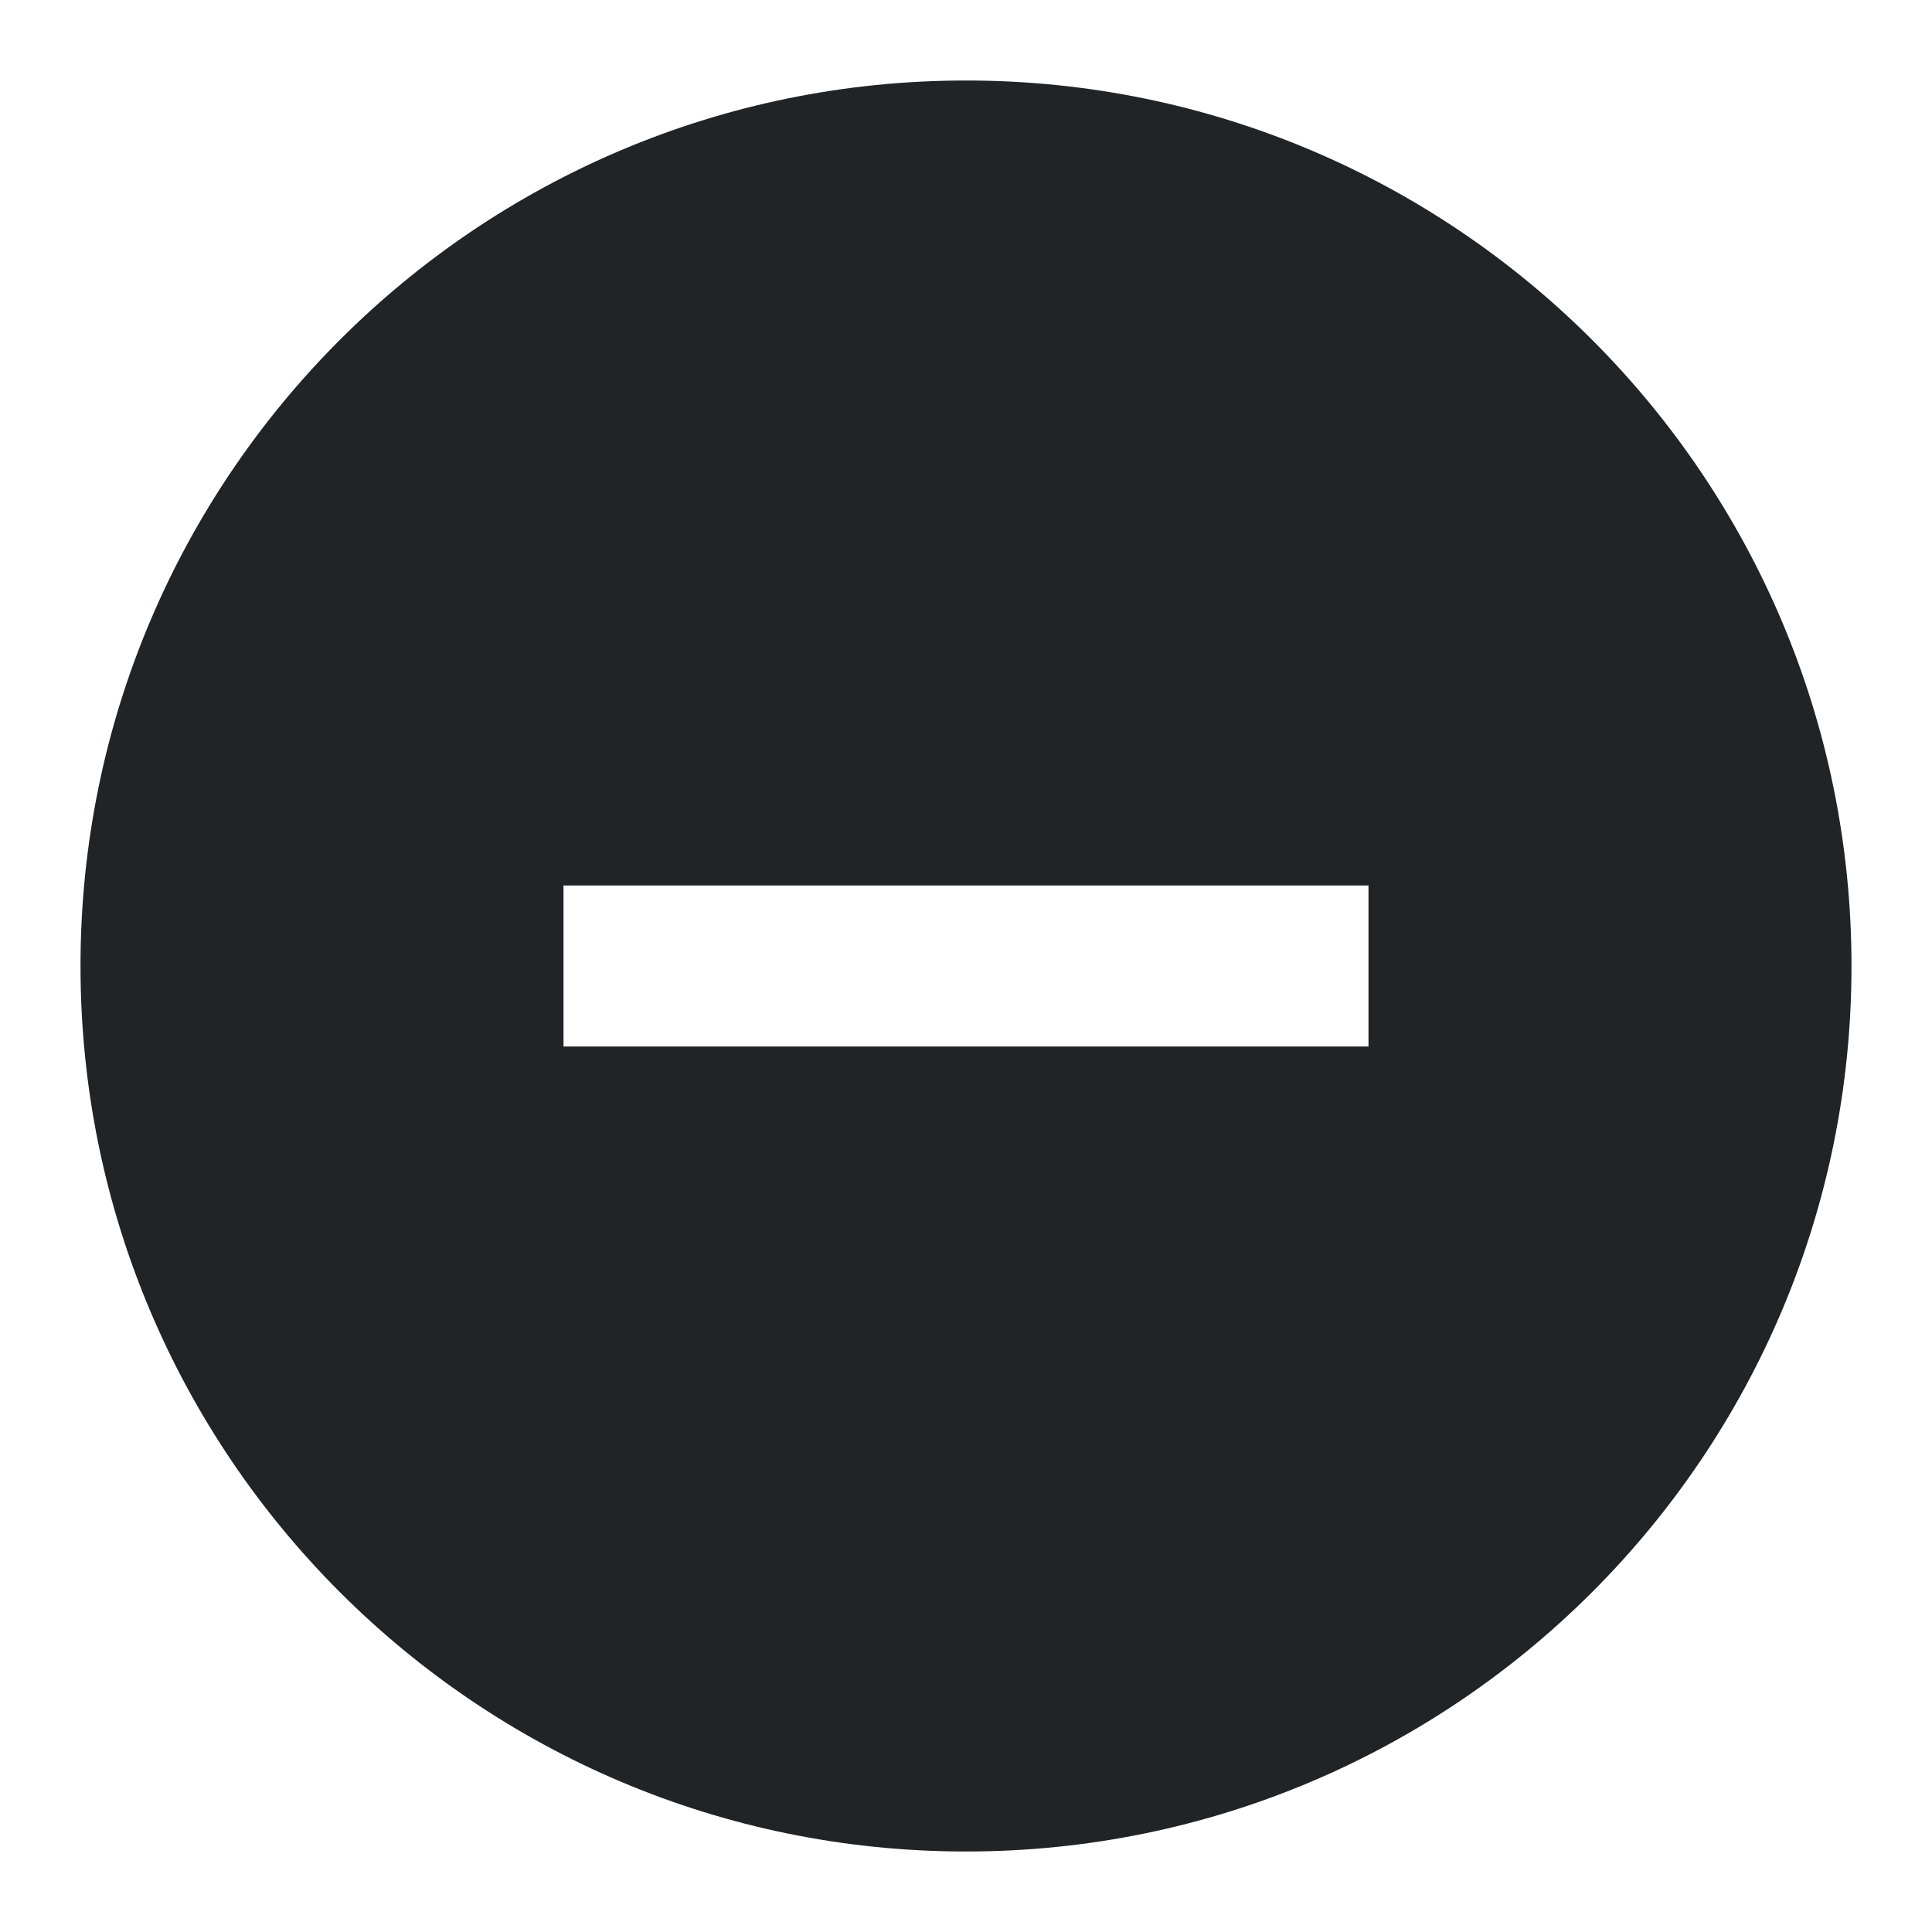
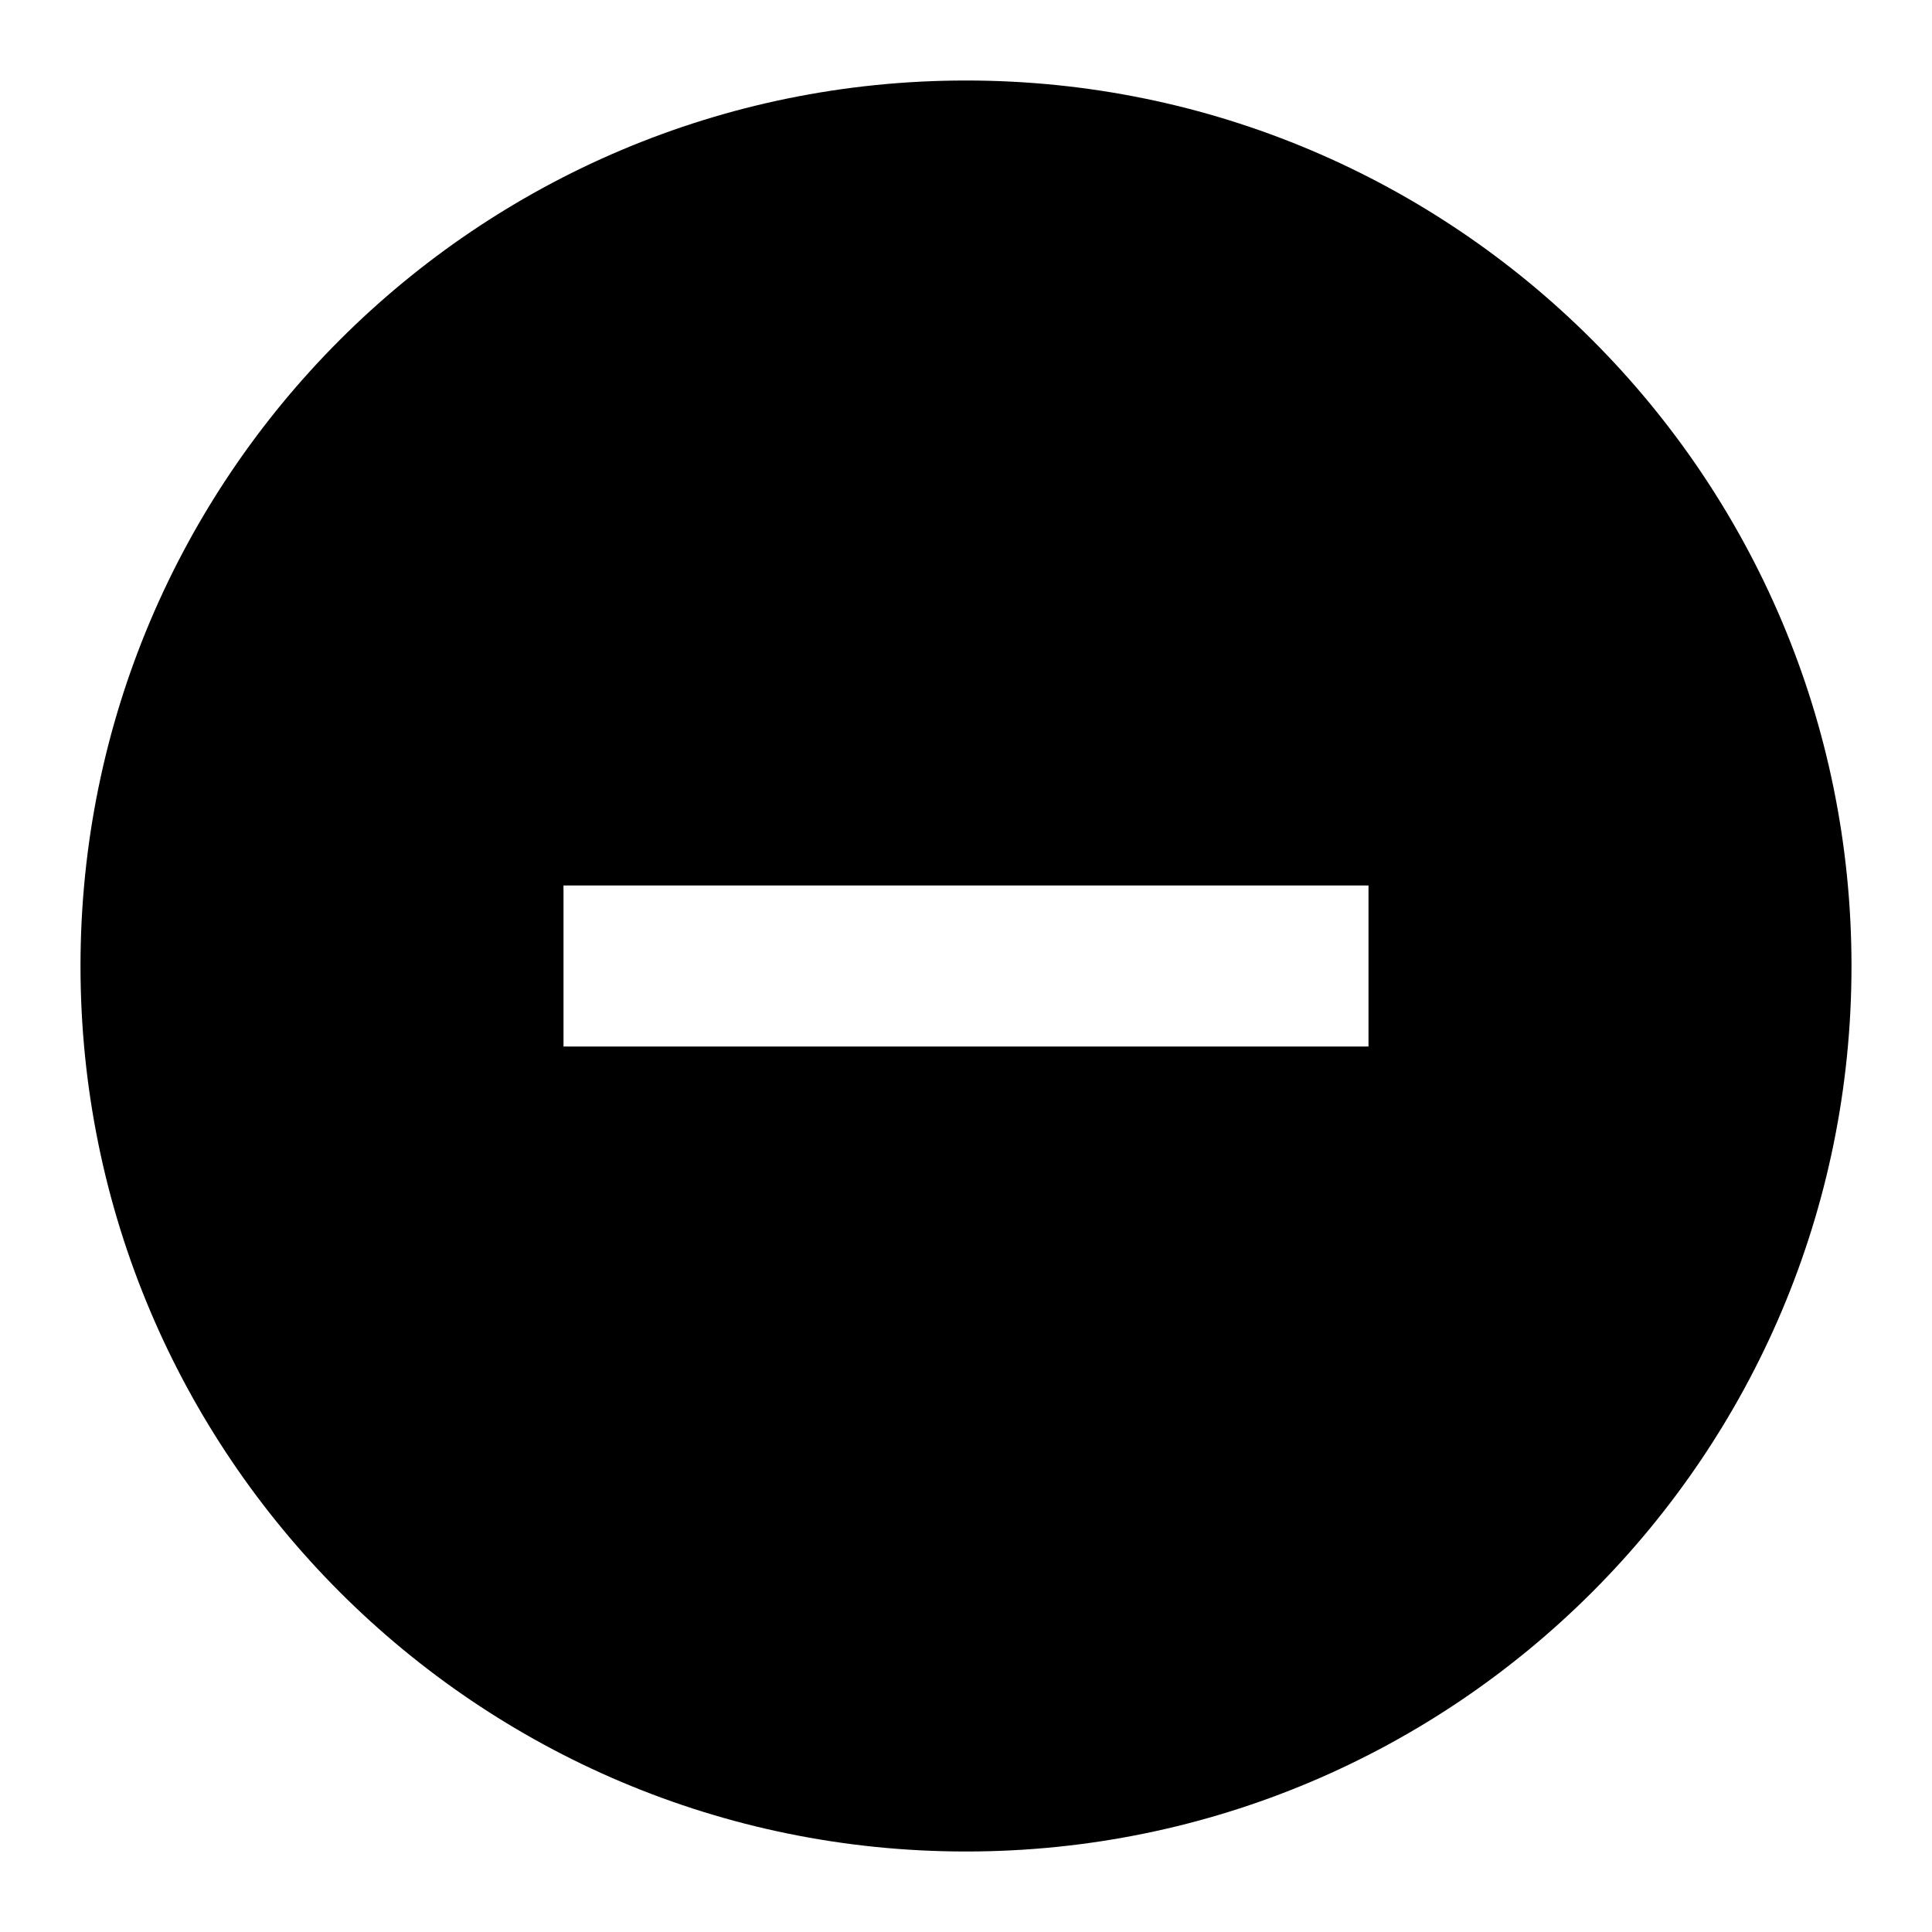
<svg xmlns="http://www.w3.org/2000/svg" fill="none" viewBox="0 0 24 24">
-   <path data-follow-fill="#202426" d="M12 23c6.075 0 11-4.925 11-11S18.075 1 12 1 1 5.925 1 12s4.925 11 11 11ZM7 13v-2h10v2H7Z" fill="#202426" />
+   <path fill="#000" d="M12 23c6.075 0 11-4.925 11-11S18.075 1 12 1 1 5.925 1 12s4.925 11 11 11ZM7 13v-2h10v2H7Z" data-follow-fill="#000" />
</svg>
